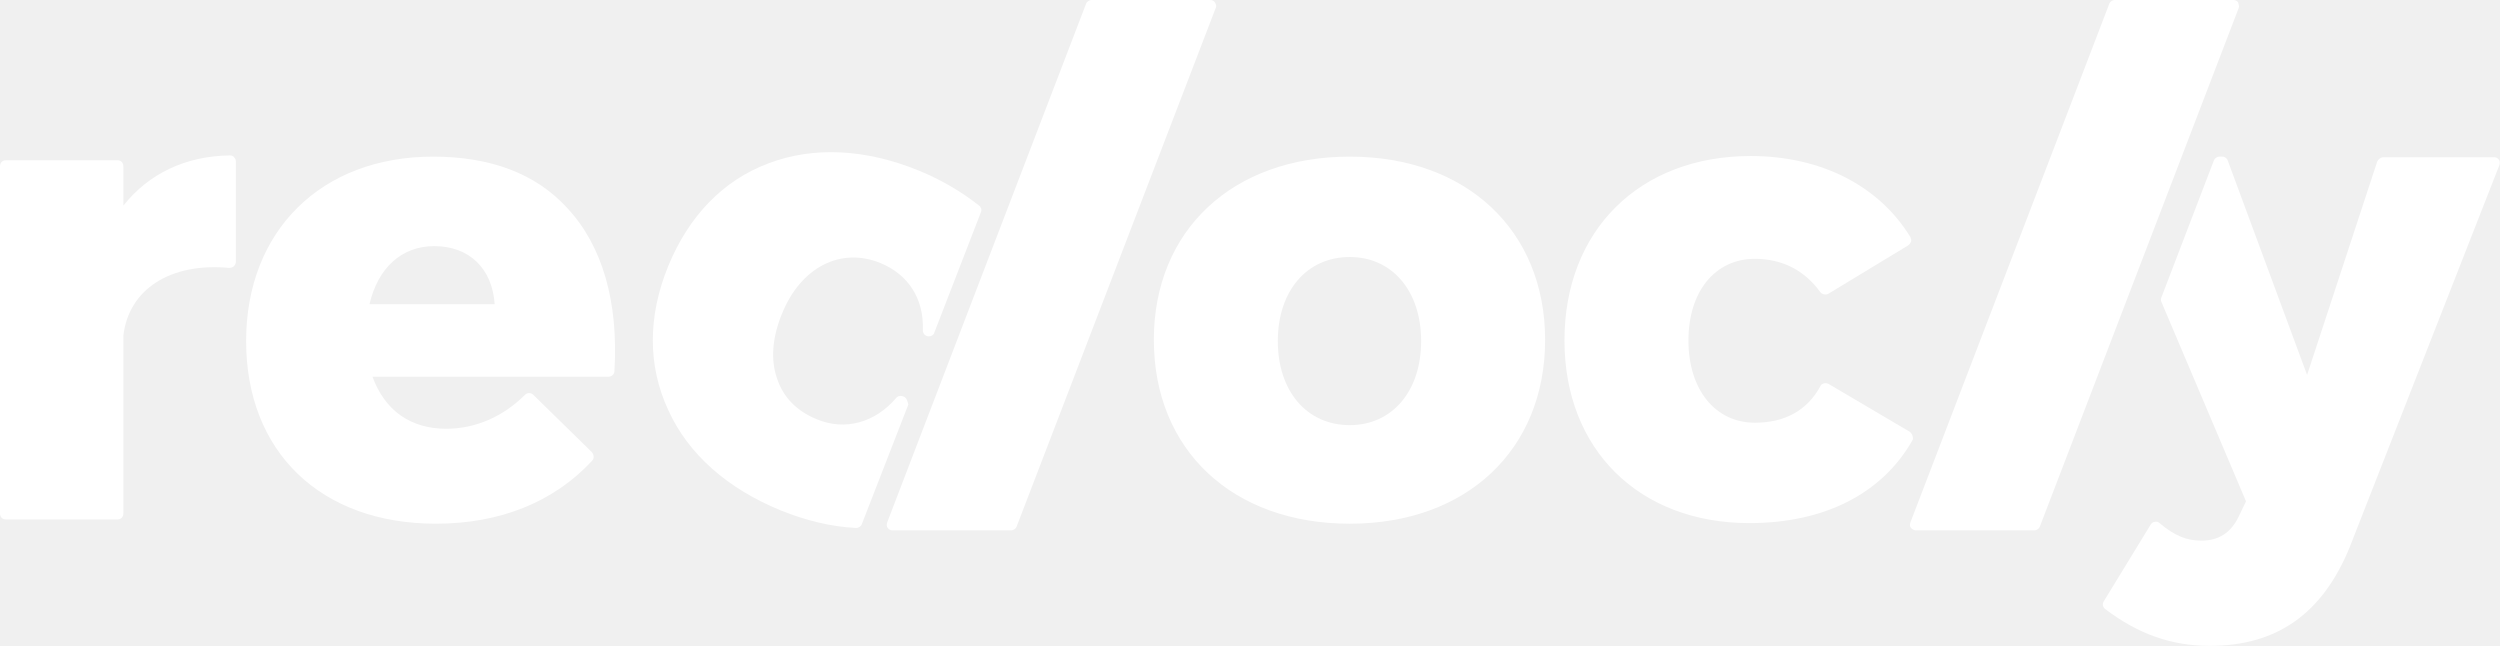
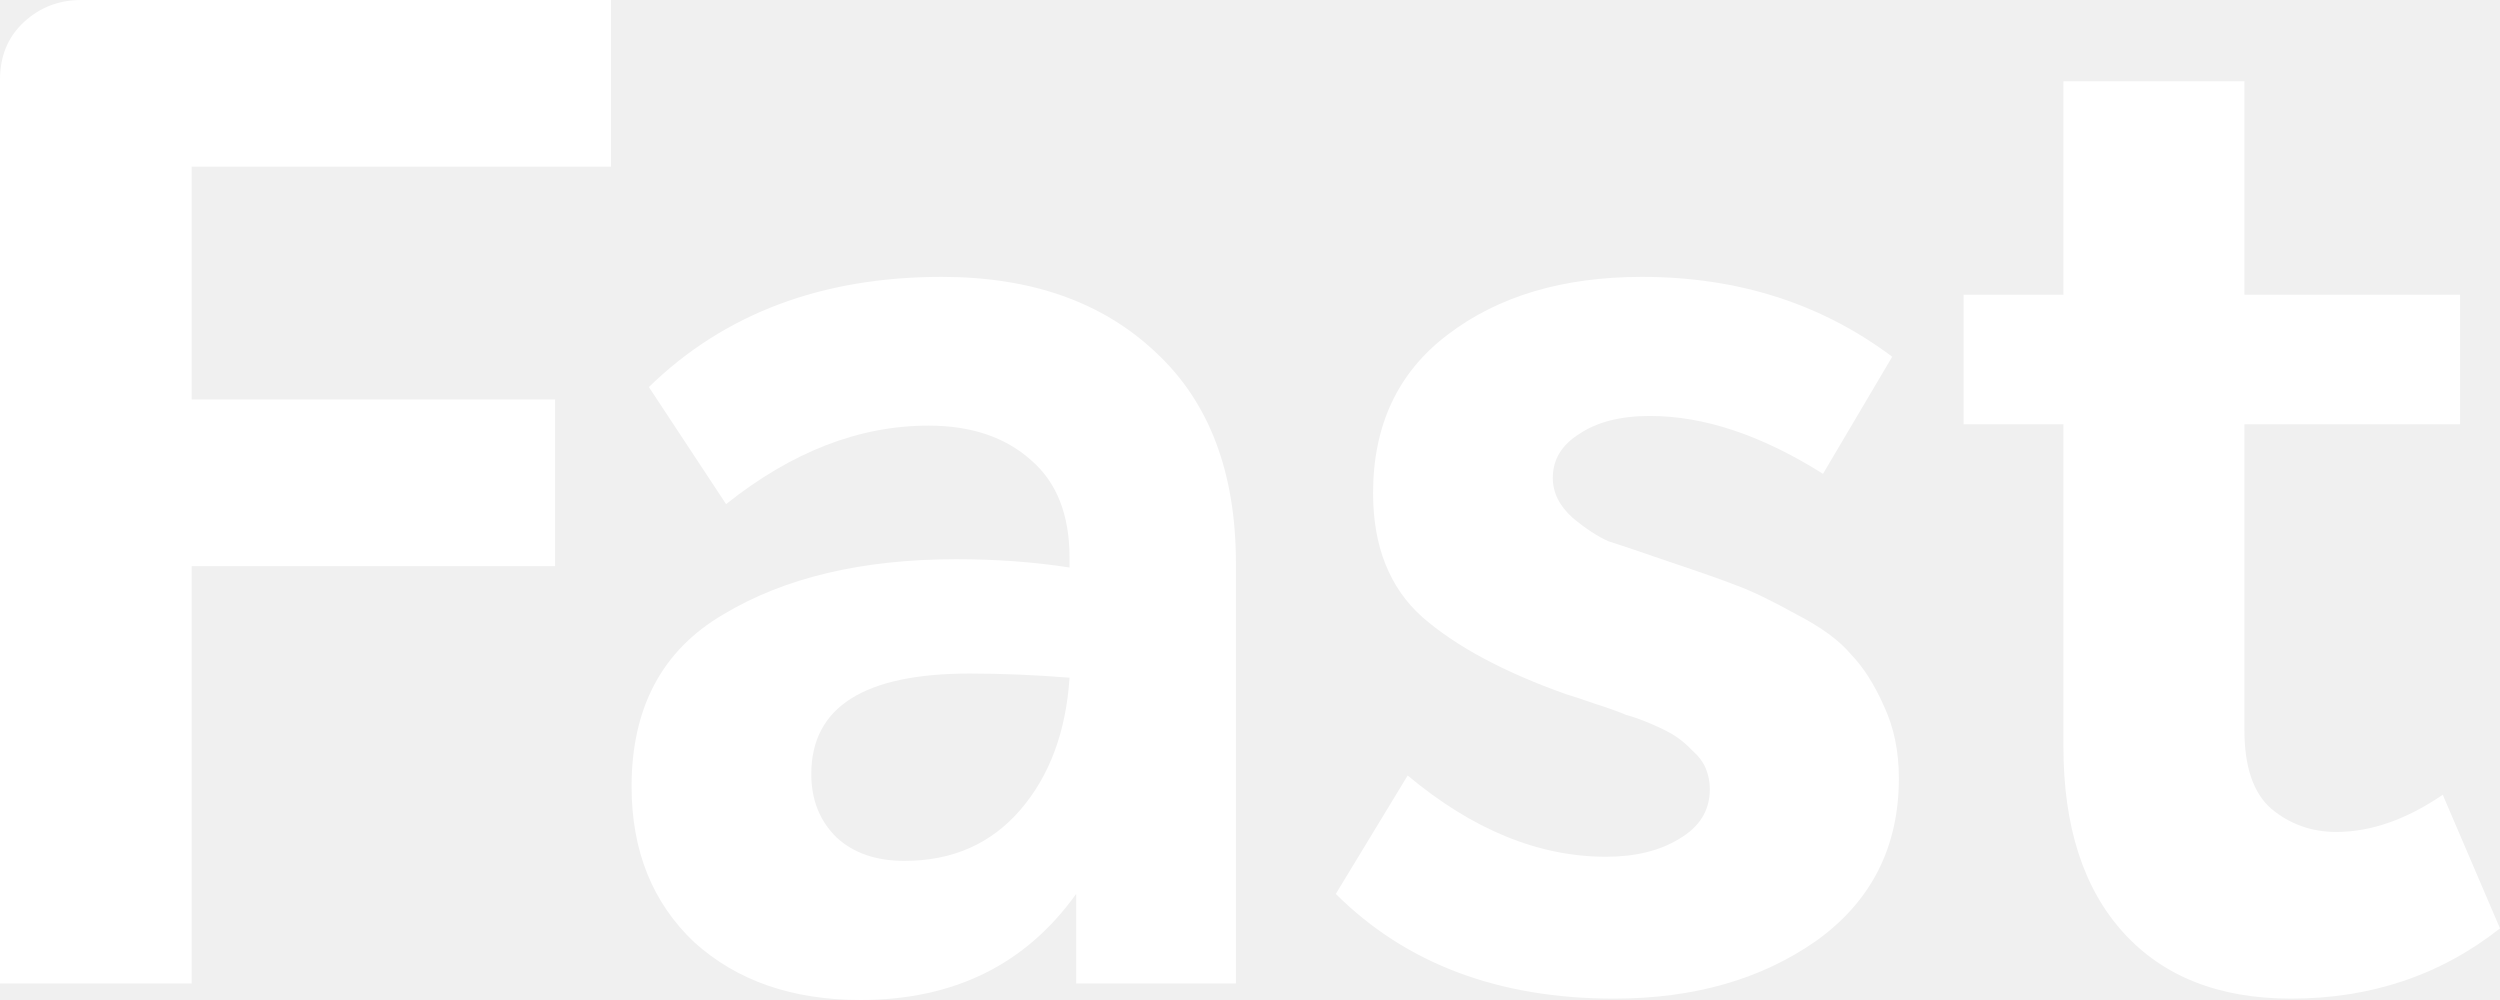
- <svg xmlns="http://www.w3.org/2000/svg" version="1.1" id="Layer_1" x="0px" y="0px" viewBox="0 0 413.4 106.8" style="enable-background:new 0 0 413.4 106.8;" xml:space="preserve">
-   <style type="text/css">
- 	.st0{fill:#ffffff;}
- </style>
-   <g>
-     <path class="st0" d="M149.5,65.6c-0.4-0.2-1-0.2-1.3,0.2c-3.5,4.1-8.5,5.5-13.2,3.5c-3.2-1.3-5.5-3.6-6.5-6.7   c-1.1-3.1-0.8-6.8,0.8-10.7c3.1-7.7,9.7-11.1,16.3-8.4c4.6,1.9,7.2,5.9,7,11.1c0,0.5,0.3,0.9,0.8,1c0.5,0.1,1-0.2,1.1-0.6l7.7-19.9   c0.2-0.4,0-0.9-0.3-1.1c-2.9-2.3-6.3-4.3-10-5.8c-8.8-3.6-17.4-4-24.8-1.2c-7.5,2.8-13.2,8.7-16.6,17c-3.4,8.3-3.4,16.5,0,23.8   c3.3,7.3,9.8,13,18.6,16.6c4.2,1.7,8.4,2.7,12.4,2.9c0,0,0,0,0.1,0c0.4,0,0.8-0.3,0.9-0.6l7.7-19.8   C150.1,66.4,149.9,65.8,149.5,65.6z" />
-     <path class="st0" d="M38,25.7c-7.3,0.1-13.4,3-17.6,8.3v-6.5c0-0.6-0.4-1-1-1H1c-0.6,0-1,0.4-1,1v57.4c0,0.6,0.4,1,1,1h18.4   c0.6,0,1-0.4,1-1V55.5c0.9-7.7,7.8-12.1,17.5-11.2c0.3,0,0.6-0.1,0.8-0.3s0.3-0.5,0.3-0.7V26.7c0-0.3-0.1-0.5-0.3-0.7   C38.6,25.8,38.3,25.7,38,25.7z" />
-     <path class="st0" d="M71.6,25.9c-18.5,0-30.9,12.3-30.9,30.5c0,18.3,12.3,30.2,31.4,30.2c10.6,0,19.5-3.6,25.8-10.4   c0.4-0.4,0.3-1,0-1.4l-9.7-9.5c-0.4-0.4-1-0.4-1.4,0c-3.6,3.6-8.2,5.6-13,5.6c-6,0-10.2-3.1-12.2-8.6h39c0.5,0,1-0.4,1-0.9   c0.7-11.5-2-20.8-7.8-27C88.6,28.7,81.1,25.9,71.6,25.9z M61.1,50.3c1.4-6,5.3-9.6,10.7-9.6c5.8,0,9.6,3.7,10,9.6H61.1z" />
-     <path class="st0" d="M223.2,25.9c-19.4,0-32.4,12.2-32.4,30.3c0,18.2,13,30.4,32.4,30.4c19.3,0,32.3-12.2,32.3-30.4   C255.5,38.1,242.5,25.9,223.2,25.9z M223.2,70.3c-7.1,0-11.9-5.6-11.9-13.9c0-8.3,4.8-13.9,11.9-13.9c7,0,11.8,5.6,11.8,13.9   C235,64.7,230.2,70.3,223.2,70.3z" />
-     <path class="st0" d="M315.8,71.4l-13.4-7.9c-0.2-0.1-0.5-0.2-0.8-0.1c-0.3,0.1-0.5,0.2-0.6,0.5c-2.2,4-5.9,6-10.8,6   c-6.6,0-11-5.5-11-13.6c0-8.1,4.4-13.5,11-13.5c4.5,0,8.2,1.9,10.8,5.5c0.3,0.4,0.9,0.5,1.3,0.3l13.2-8c0.2-0.1,0.4-0.4,0.5-0.6   c0.1-0.3,0-0.5-0.1-0.8c-5.2-8.5-14.8-13.4-26.4-13.4c-18.4,0-30.8,12.3-30.8,30.5c0,18,12.3,30.2,30.6,30.2c12.4,0,22-4.9,27-13.8   C316.4,72.3,316.2,71.7,315.8,71.4z" />
-     <path class="st0" d="M370.1,0.4c-0.2-0.3-0.5-0.4-0.8-0.4h-19.6c-0.4,0-0.8,0.3-0.9,0.6l-32.9,85.8c-0.1,0.3-0.1,0.7,0.1,0.9   s0.5,0.4,0.8,0.4h19.6c0.4,0,0.8-0.3,0.9-0.6l32.9-85.8C370.3,1.1,370.2,0.7,370.1,0.4z" />
-     <path class="st0" d="M200.9,0.4c-0.2-0.3-0.5-0.4-0.8-0.4h-19.6c-0.4,0-0.8,0.3-0.9,0.6l-32.9,85.8c-0.1,0.3-0.1,0.7,0.1,0.9   c0.2,0.3,0.5,0.4,0.8,0.4h19.6c0.4,0,0.8-0.3,0.9-0.6L201,1.4C201.2,1.1,201.1,0.7,200.9,0.4z" />
-     <path class="st0" d="M413.2,26.4c-0.2-0.3-0.5-0.4-0.8-0.4h-18.3c-0.4,0-0.8,0.3-1,0.7L381.5,62l-13.1-35.4   c-0.1-0.4-0.5-0.7-0.9-0.7H367c-0.4,0-0.8,0.3-0.9,0.6l-8.7,22.7c-0.1,0.2-0.1,0.5,0,0.7l14,33l-1.2,2.5c-1.3,2.7-3.3,4-6.2,4   c-2.4,0-4.4-0.8-6.9-2.9c-0.2-0.2-0.5-0.3-0.8-0.2c-0.3,0-0.5,0.2-0.7,0.5l-7.7,12.6c-0.3,0.4-0.2,1,0.2,1.3   c5.4,4.1,10.9,6.1,17.3,6.1c11.1,0,18.6-5.3,23.1-16.2l24.8-63.3C413.4,27,413.4,26.6,413.2,26.4z" />
-   </g>
+ <svg xmlns="http://www.w3.org/2000/svg" width="60" height="24" viewBox="0 0 60 24" fill="none">
+   <path d="M14.664 4H4.6V9.587H13.322V13.587H4.6V23.603H0V1.917C0 1.344 0.192 0.882 0.575 0.529C0.958 0.176 1.416 0 1.949 0H14.664V4Z" fill="white" />
+   <path d="M22.602 6.645C24.753 6.645 26.467 7.251 27.745 8.463C29.023 9.653 29.662 11.339 29.662 13.521V23.603H25.828V21.454C24.614 23.151 22.889 24 20.653 24C19.013 24 17.682 23.537 16.66 22.612C15.659 21.664 15.158 20.419 15.158 18.876C15.158 16.981 15.893 15.603 17.363 14.744C18.832 13.862 20.696 13.421 22.953 13.421C23.912 13.421 24.817 13.488 25.669 13.62V13.388C25.669 12.353 25.36 11.57 24.742 11.041C24.125 10.49 23.305 10.215 22.282 10.215C20.621 10.215 19.002 10.843 17.426 12.099L15.573 9.289C17.384 7.526 19.727 6.645 22.602 6.645ZM21.707 20.661C22.857 20.661 23.784 20.253 24.487 19.438C25.189 18.623 25.583 17.565 25.669 16.265C24.838 16.198 24.039 16.165 23.273 16.165C20.738 16.165 19.471 16.97 19.471 18.578C19.471 19.196 19.673 19.703 20.078 20.099C20.483 20.474 21.026 20.661 21.707 20.661Z" fill="white" />
+   <path d="M38.736 23.967C35.967 23.967 33.742 23.13 32.059 21.454L33.784 18.612C35.339 19.912 36.926 20.562 38.544 20.562C39.247 20.562 39.833 20.419 40.301 20.132C40.791 19.846 41.036 19.449 41.036 18.942C41.036 18.766 41.004 18.601 40.94 18.446C40.877 18.292 40.77 18.149 40.621 18.017C40.493 17.884 40.365 17.774 40.237 17.686C40.11 17.598 39.918 17.499 39.663 17.388C39.407 17.278 39.194 17.201 39.023 17.157C38.874 17.091 38.63 17.003 38.289 16.893C37.969 16.782 37.735 16.705 37.586 16.661C36.095 16.132 34.945 15.515 34.136 14.81C33.348 14.105 32.954 13.113 32.954 11.835C32.954 10.204 33.55 8.937 34.743 8.033C35.957 7.107 37.511 6.645 39.407 6.645C41.707 6.645 43.709 7.284 45.413 8.562L43.752 11.372C42.282 10.446 40.898 9.983 39.599 9.983C38.896 9.983 38.331 10.127 37.905 10.413C37.48 10.678 37.267 11.03 37.267 11.471C37.267 11.824 37.426 12.143 37.746 12.43C38.065 12.694 38.353 12.882 38.608 12.992C38.885 13.08 39.375 13.245 40.078 13.488C40.802 13.73 41.334 13.917 41.675 14.05C42.037 14.182 42.516 14.413 43.113 14.744C43.709 15.052 44.146 15.372 44.422 15.703C44.721 16.011 44.987 16.43 45.221 16.959C45.456 17.466 45.573 18.039 45.573 18.678C45.573 20.331 44.912 21.631 43.592 22.578C42.272 23.504 40.653 23.967 38.736 23.967Z" fill="white" />
+   <path d="M58.626 19.074L60 22.281C58.573 23.405 56.901 23.967 54.984 23.967C53.259 23.967 51.917 23.438 50.959 22.38C50.001 21.322 49.522 19.835 49.522 17.917V10.182H47.126V7.074H49.522V1.95H53.866V7.074H59.042V10.182H53.866V17.521C53.866 18.402 54.079 19.03 54.505 19.405C54.952 19.78 55.474 19.967 56.071 19.967C56.901 19.967 57.753 19.669 58.626 19.074Z" fill="white" />
</svg>
